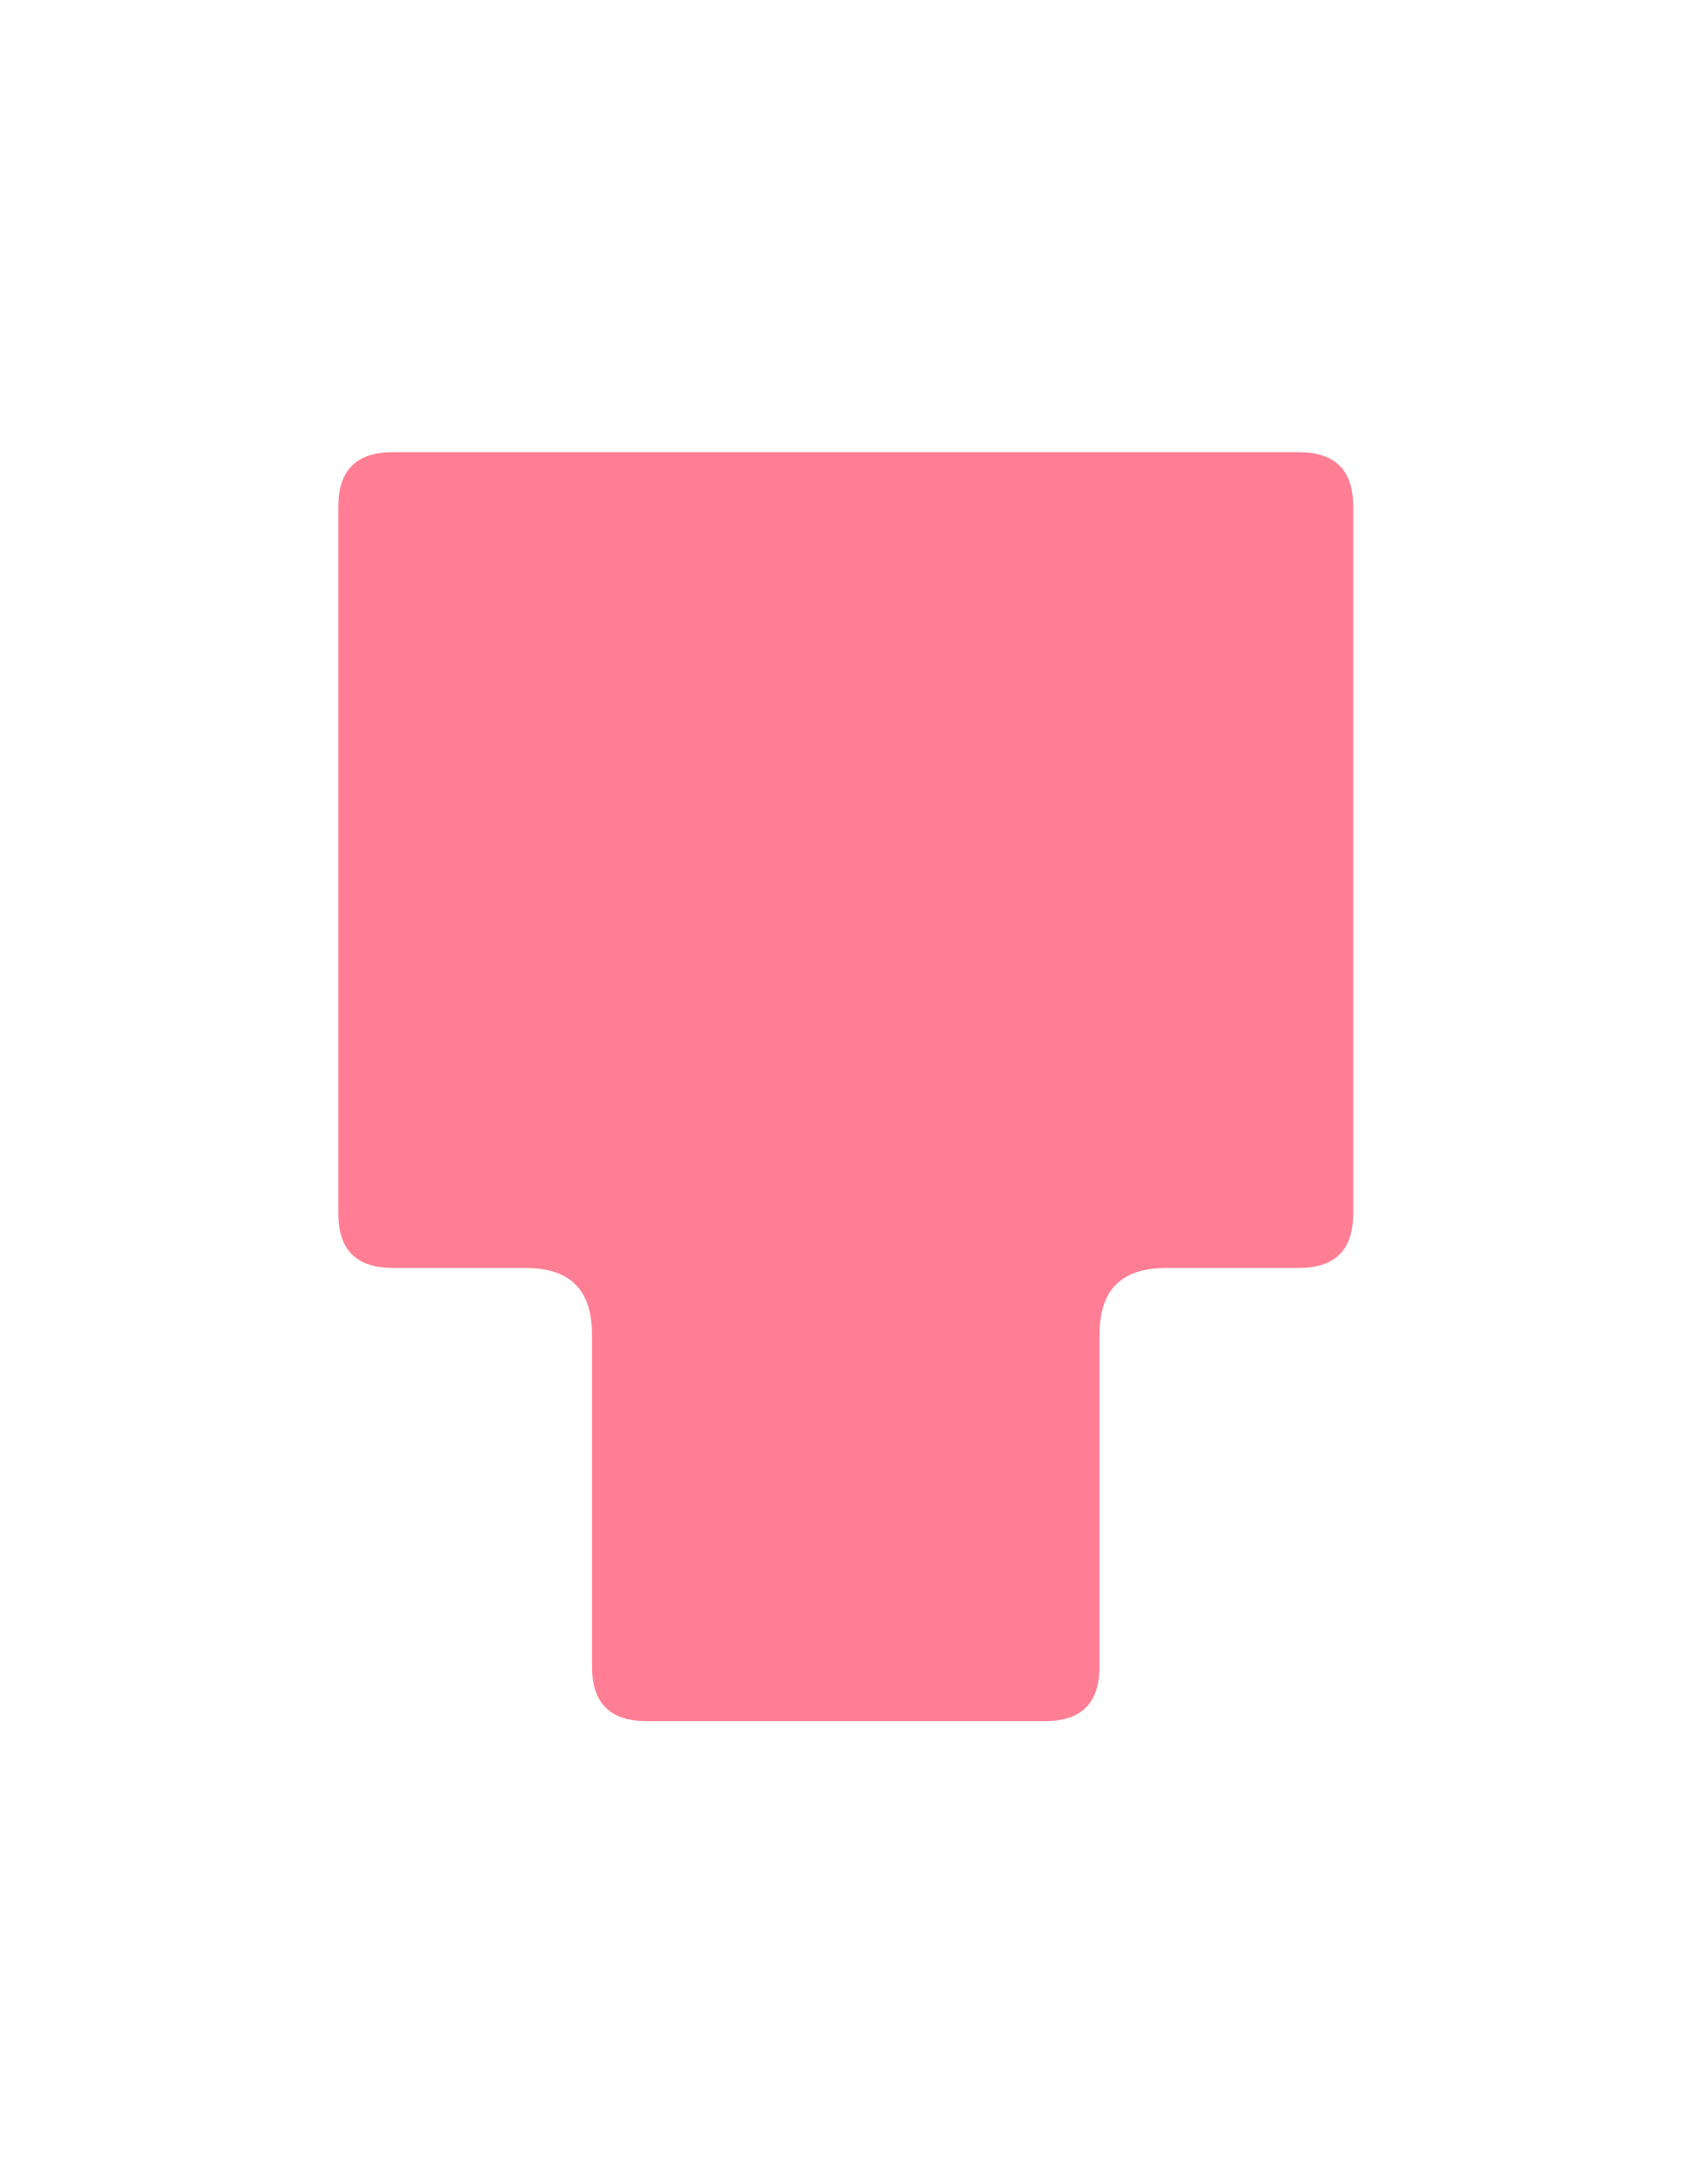
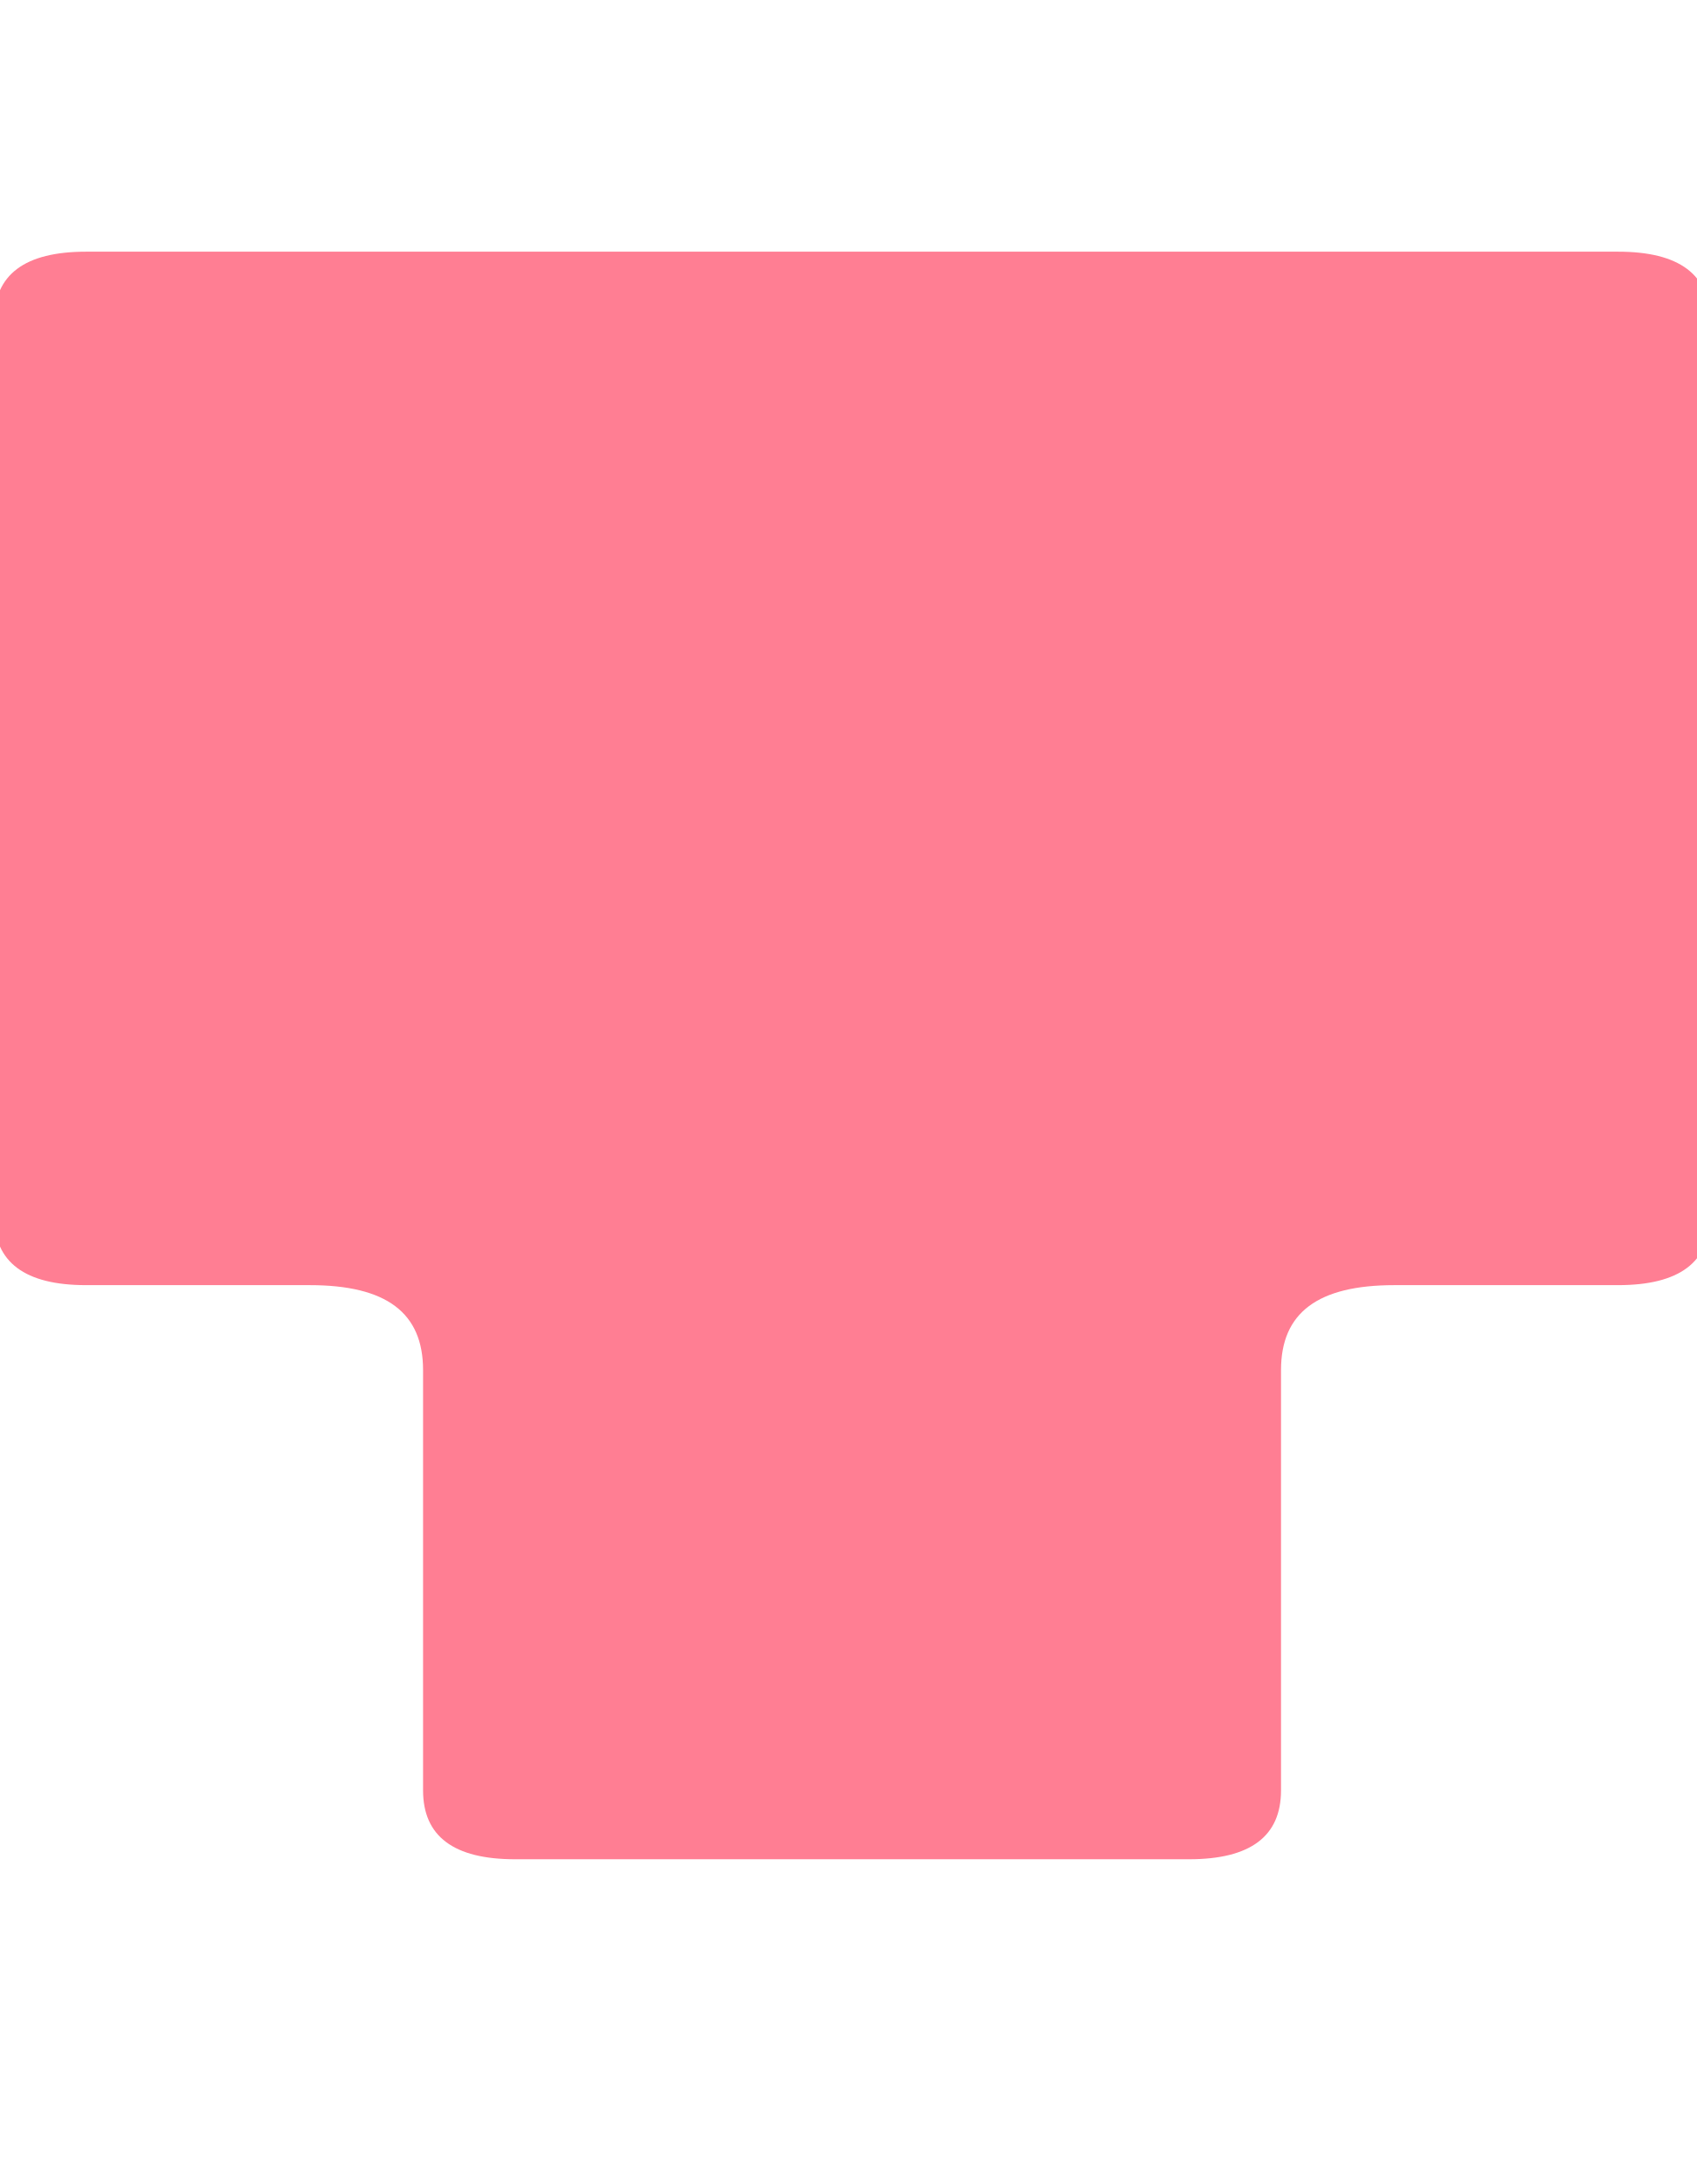
- <svg xmlns="http://www.w3.org/2000/svg" width="100%" height="100%" viewBox="0 0 136 175" version="1.1" xml:space="preserve" style="fill-rule:evenodd;clip-rule:evenodd;stroke-linejoin:round;stroke-miterlimit:2;">
-   <g transform="matrix(1,0,0,1,-65.7706,0)">
-     <g id="Монтажная-область2ллщ" transform="matrix(0.0706077,0,0,0.161244,-84.5061,0)">
-       <rect x="2128.33" y="0" width="1920" height="1080" style="fill:none;" />
-       <g transform="matrix(48.9343,0,0,21.428,-24264.3,-5736.83)">
-         <g>
-           <path d="M569.478,297.131C570.319,297.131 570.739,296.71 570.739,295.869L570.739,279.473C570.739,278.632 570.319,278.212 569.478,278.212L548.457,278.212C547.616,278.212 547.196,278.632 547.196,279.473L547.196,295.869C547.196,296.71 547.616,297.131 548.457,297.131L551.526,297.131C552.577,297.131 553.081,297.635 553.081,298.686L553.081,306.38C553.081,307.221 553.502,307.641 554.343,307.641L563.592,307.641C564.433,307.641 564.853,307.221 564.853,306.38L564.853,298.686C564.853,297.635 565.358,297.131 566.409,297.131L569.478,297.131Z" style="fill:rgb(255,126,147);fill-rule:nonzero;" />
+ <svg xmlns="http://www.w3.org/2000/svg" width="136" height="175" clip-rule="evenodd" xml:space="preserve" version="1.1">
+   <g>
+     <g stroke-width="0" id="svg_1" transform="matrix(1.69057 0 0 1.26683 -205.499 -46.7332)">
+       <g transform="matrix(0.0706077 0 0 0.161244 -84.5061 0)" id="Монтажная-область2ллщ">
+         <rect id="svg_2" fill="none" height="1080" width="1920" y="102.806" x="2530.449" />
+         <g id="svg_3" transform="matrix(48.9343 0 0 21.428 -24264.3 -5736.83)">
+           <g id="svg_4">
+             <path id="svg_5" fill-rule="nonzero" fill="rgb(255,126,147)" d="m577.696,301.929c0.841,0 1.261,-0.421 1.261,-1.262l0,-16.396c0,-0.841 -0.42,-1.261 -1.261,-1.261l-21.021,0c-0.841,0 -1.261,0.42 -1.261,1.261l0,16.396c0,0.841 0.42,1.262 1.261,1.262l3.069,0c1.051,0 1.555,0.504 1.555,1.555l0,7.694c0,0.841 0.421,1.261 1.262,1.261l9.249,0c0.841,0 1.261,-0.42 1.261,-1.261l0,-7.694c0,-1.051 0.505,-1.555 1.556,-1.555l3.069,0z" />
+           </g>
        </g>
      </g>
    </g>
  </g>
</svg>
